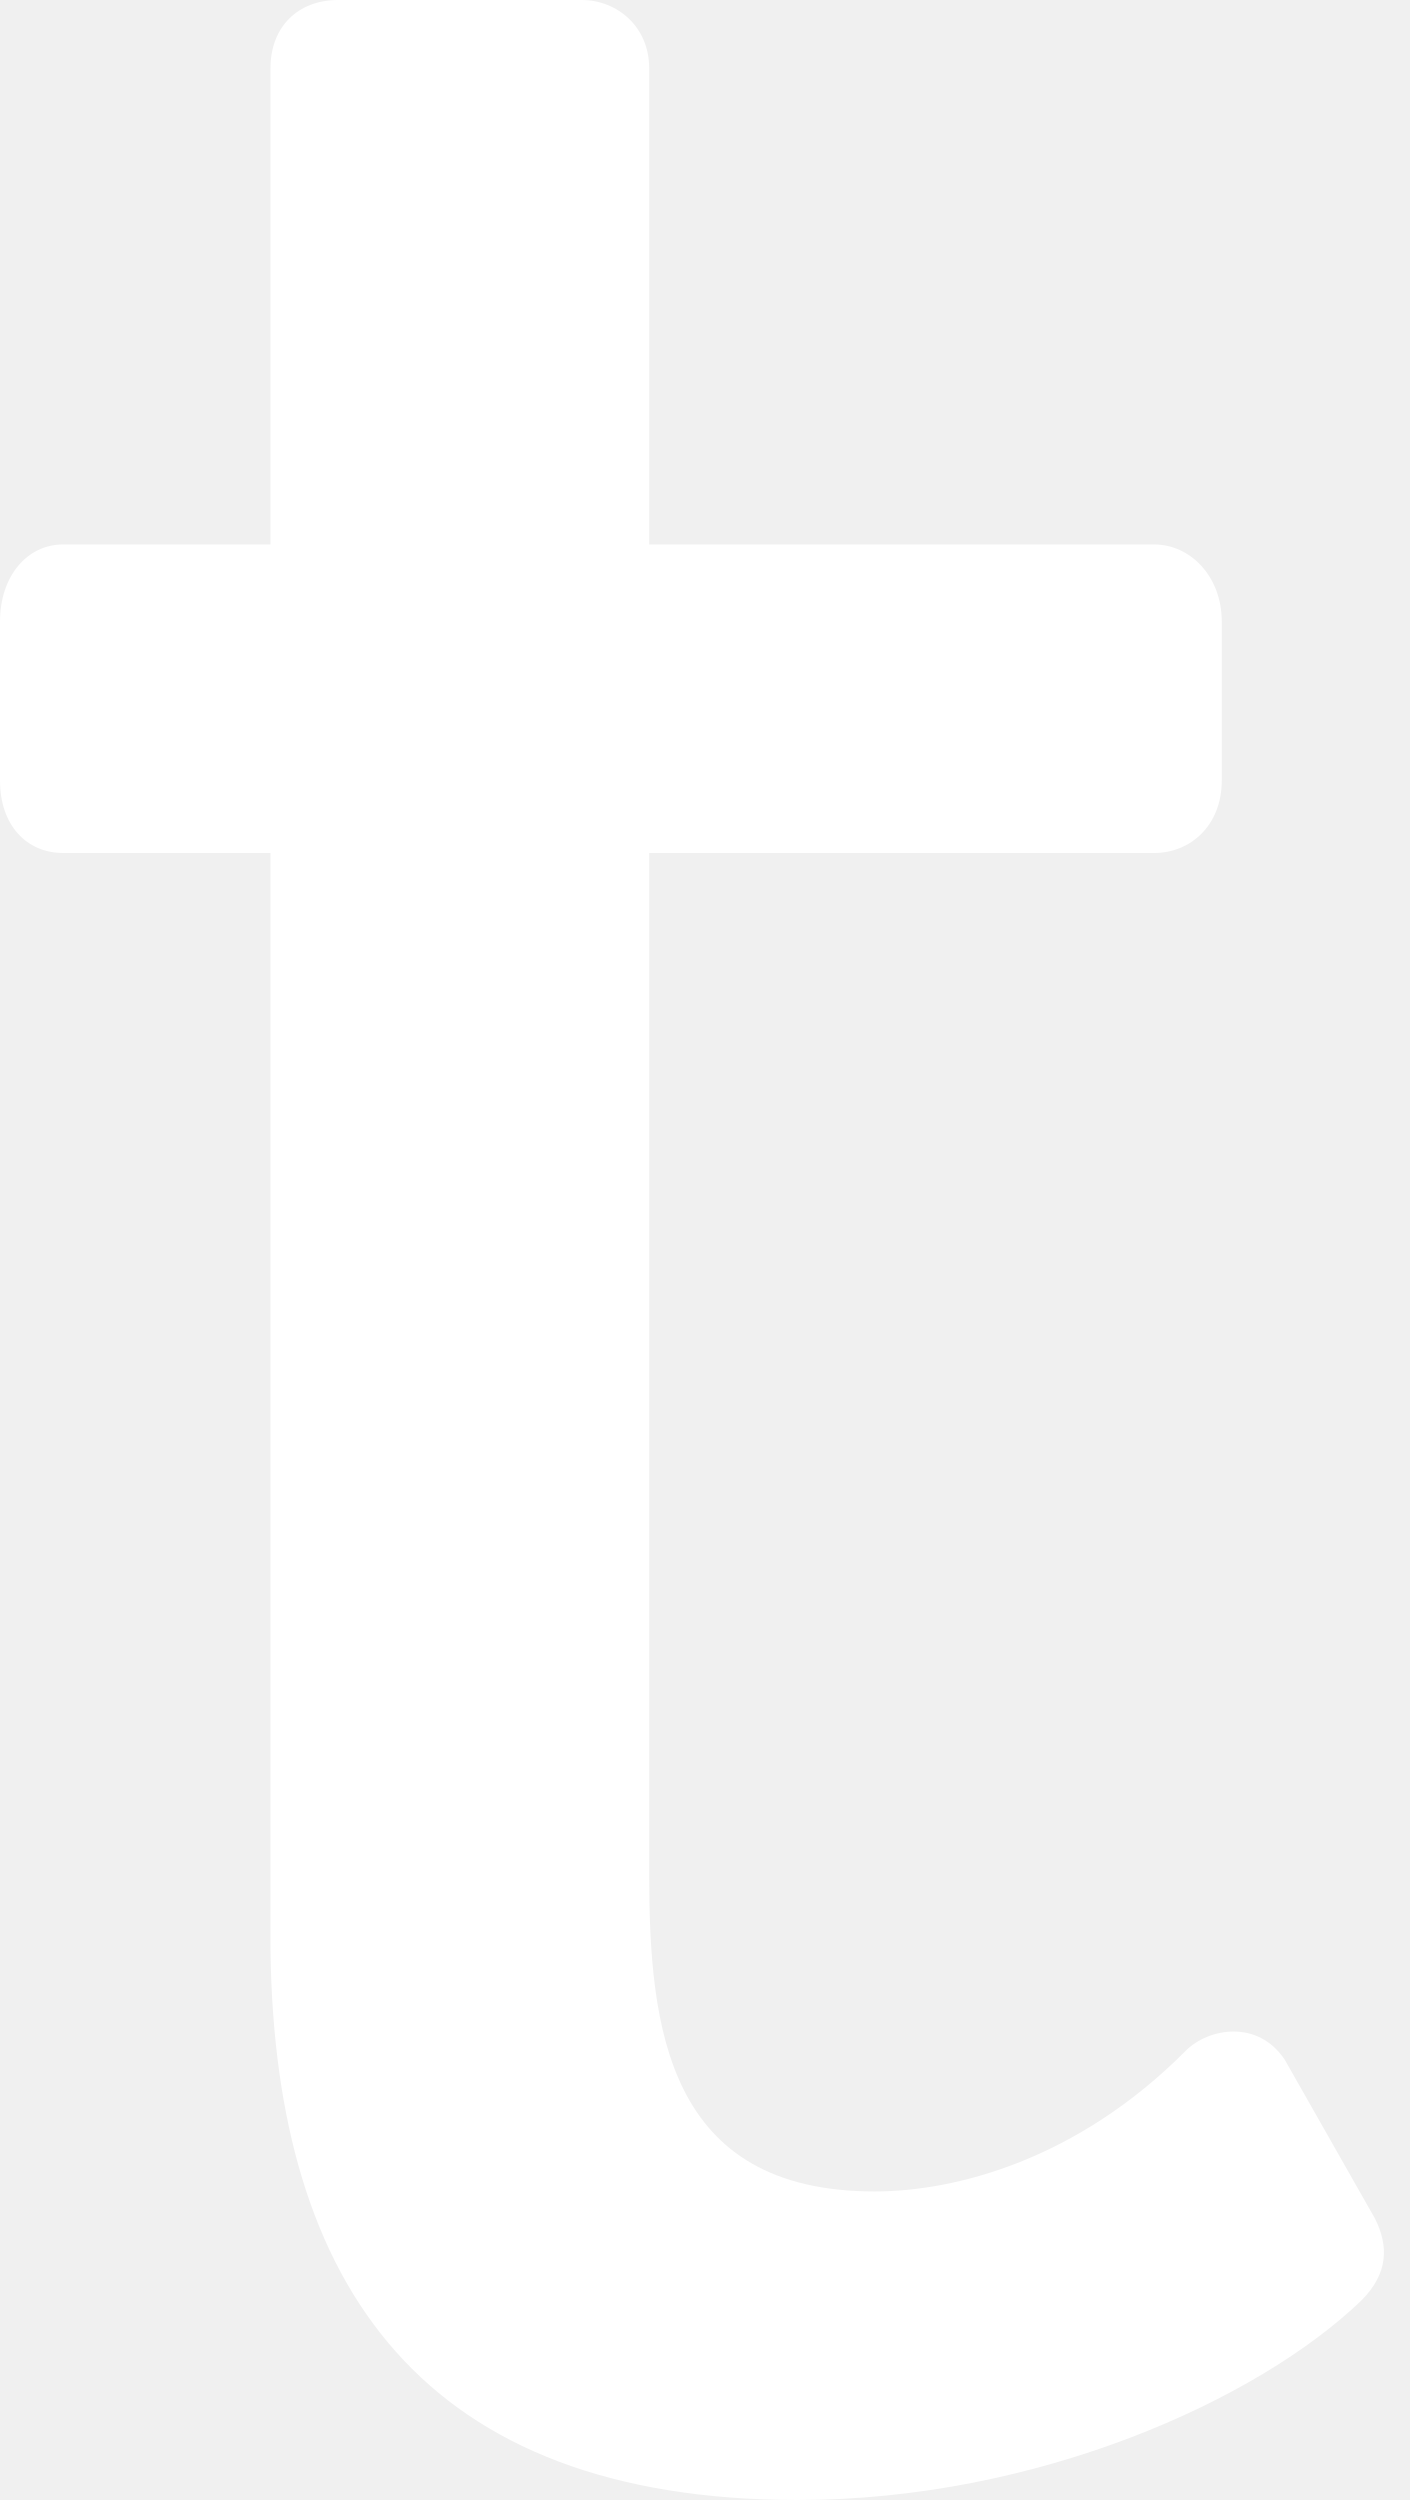
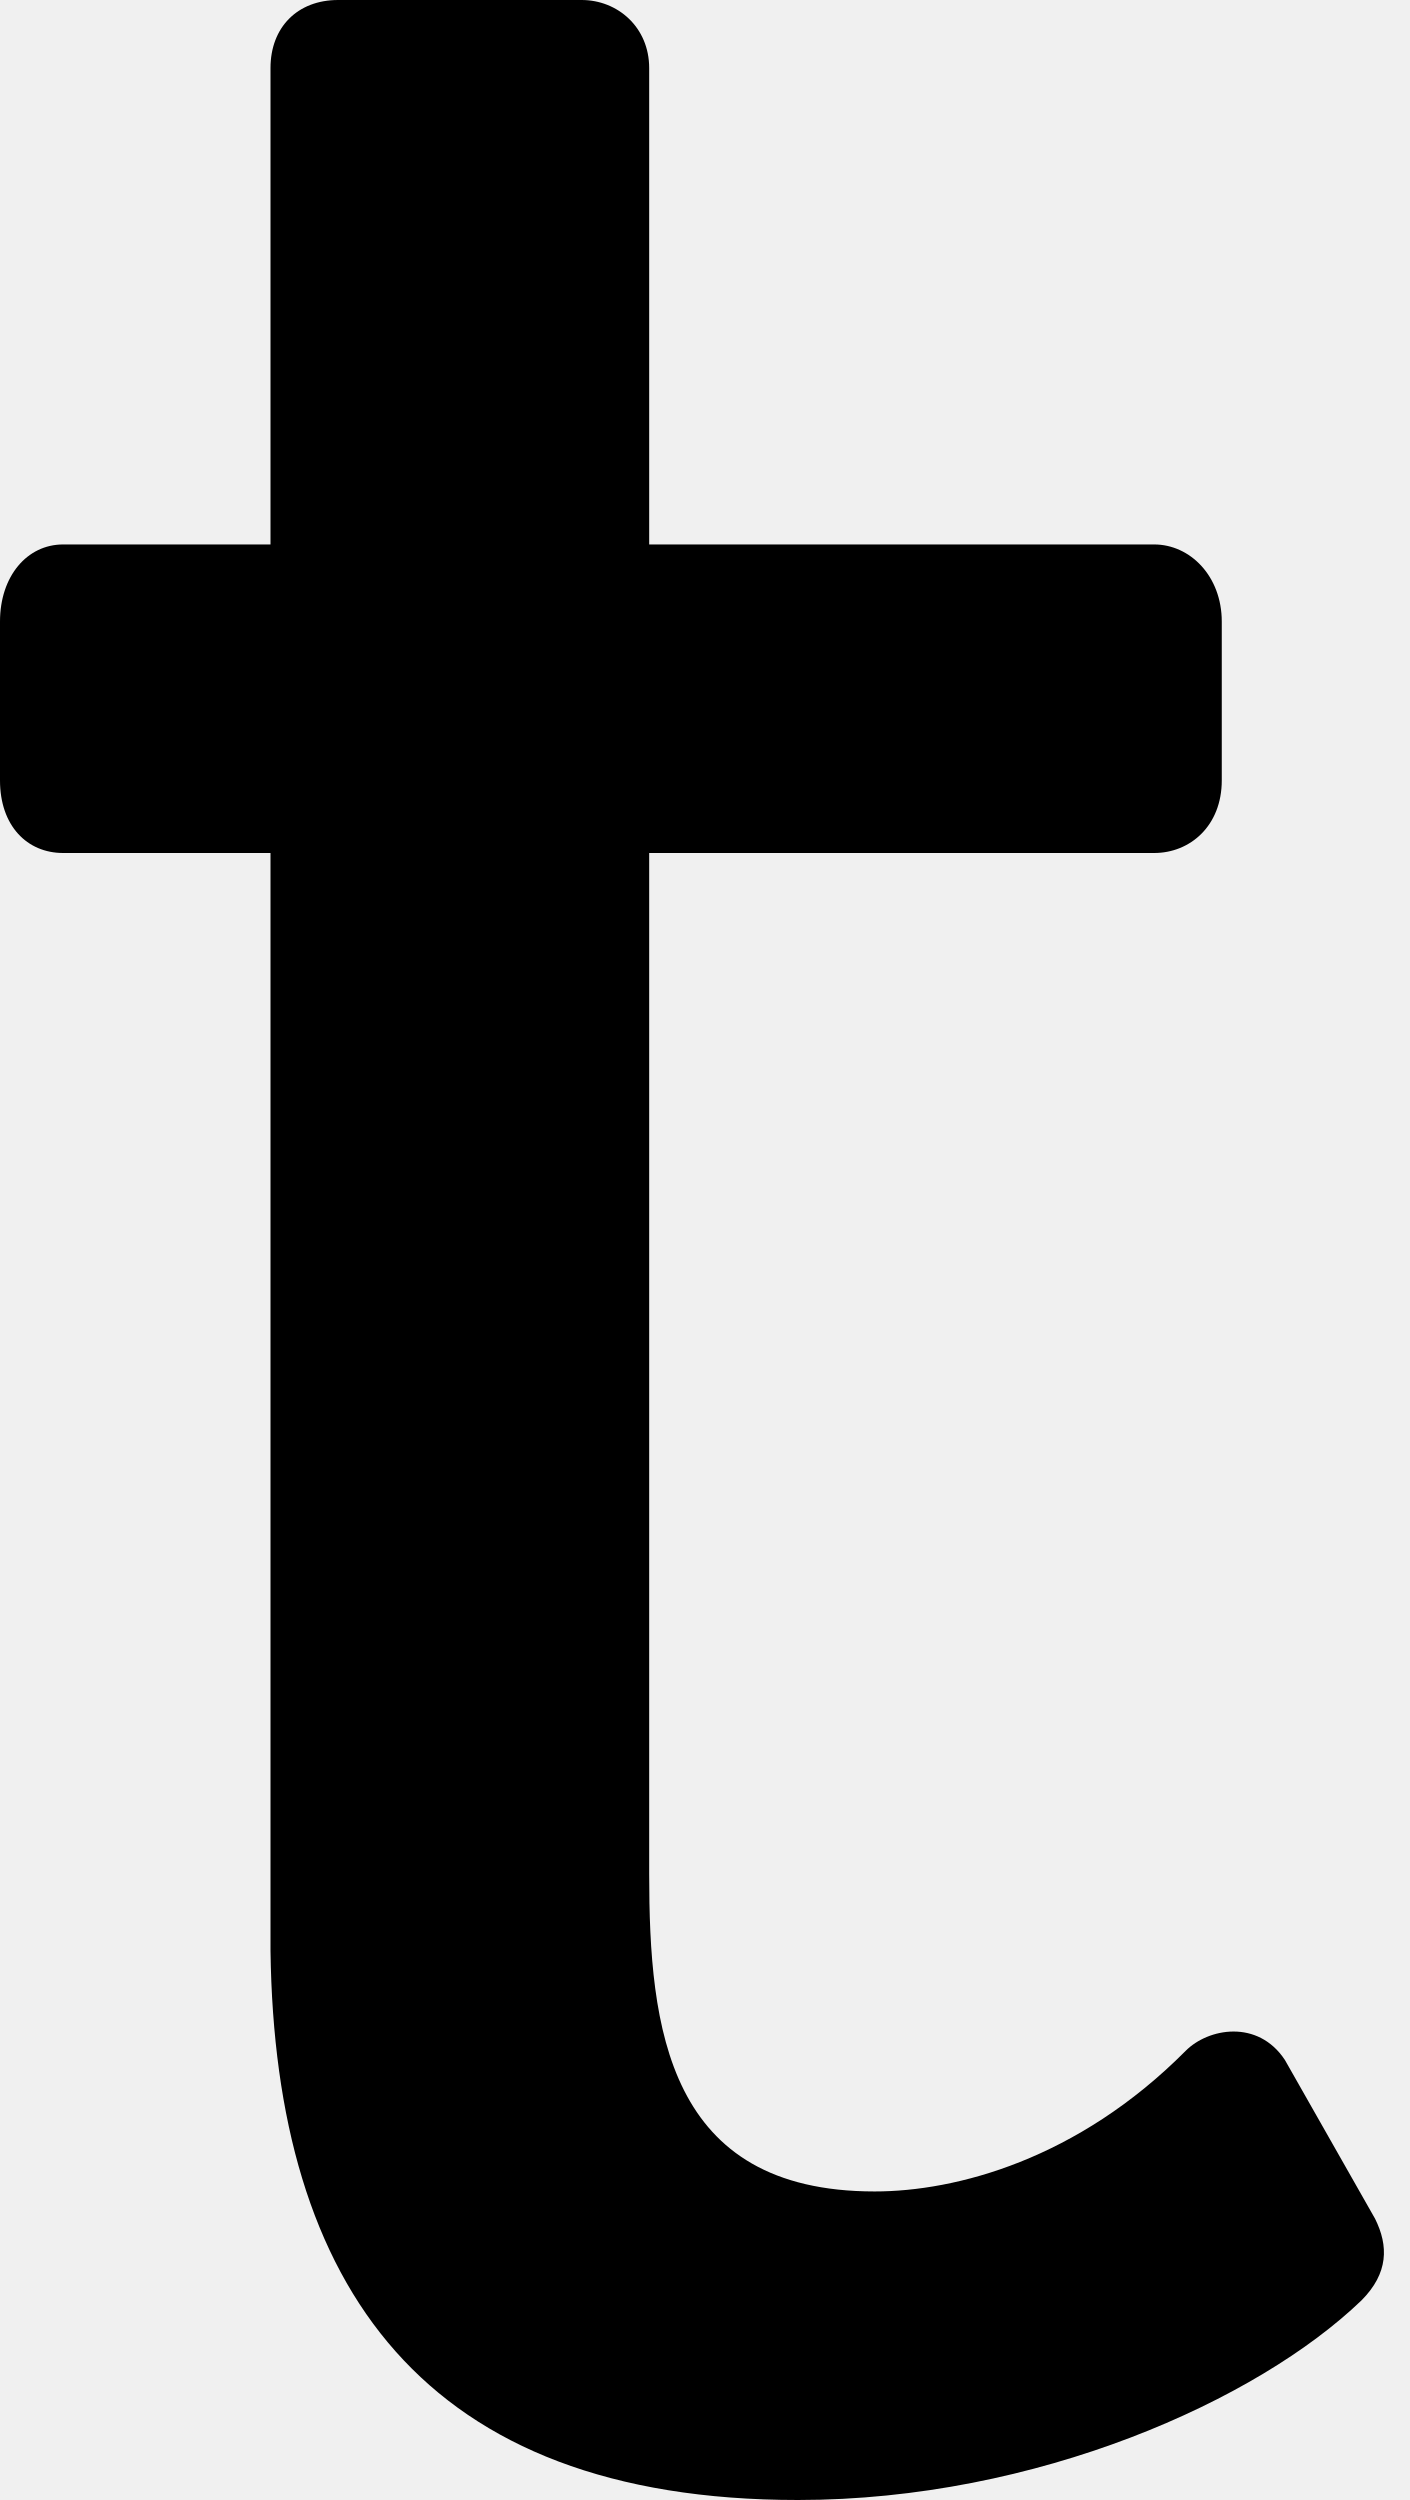
<svg xmlns="http://www.w3.org/2000/svg" width="31" height="55" viewBox="0 0 31 55" fill="none">
-   <path d="M30.251 48.811L28.267 45.318C27.672 44.419 26.581 44.619 26.085 45.118C23.705 47.514 21.027 48.212 19.242 48.212C14.679 48.212 14.282 44.619 14.282 41.225V18.766H25.391C26.184 18.766 26.879 18.167 26.879 17.169V13.675C26.879 12.677 26.184 11.978 25.391 11.978H14.282V1.497C14.282 0.599 13.588 0 12.795 0H7.439C6.546 0 5.951 0.599 5.951 1.497V11.978H1.389C0.595 11.978 0 12.677 0 13.675V17.169C0 18.167 0.595 18.766 1.389 18.766H5.951V42.922C6.05 50.309 9.323 55 17.555 55C22.812 55 27.672 52.804 29.953 50.608C30.549 50.009 30.549 49.41 30.251 48.811V48.811Z" fill="white" />
+   <path d="M30.251 48.811L28.267 45.318C27.672 44.419 26.581 44.619 26.085 45.118C23.705 47.514 21.027 48.212 19.242 48.212C14.679 48.212 14.282 44.619 14.282 41.225V18.766H25.391C26.184 18.766 26.879 18.167 26.879 17.169V13.675C26.879 12.677 26.184 11.978 25.391 11.978H14.282V1.497C14.282 0.599 13.588 0 12.795 0H7.439C6.546 0 5.951 0.599 5.951 1.497V11.978H1.389C0.595 11.978 0 12.677 0 13.675V17.169C0 18.167 0.595 18.766 1.389 18.766H5.951V42.922C6.05 50.309 9.323 55 17.555 55C22.812 55 27.672 52.804 29.953 50.608C30.549 50.009 30.549 49.41 30.251 48.811V48.811Z" fill="black" />
</svg>
